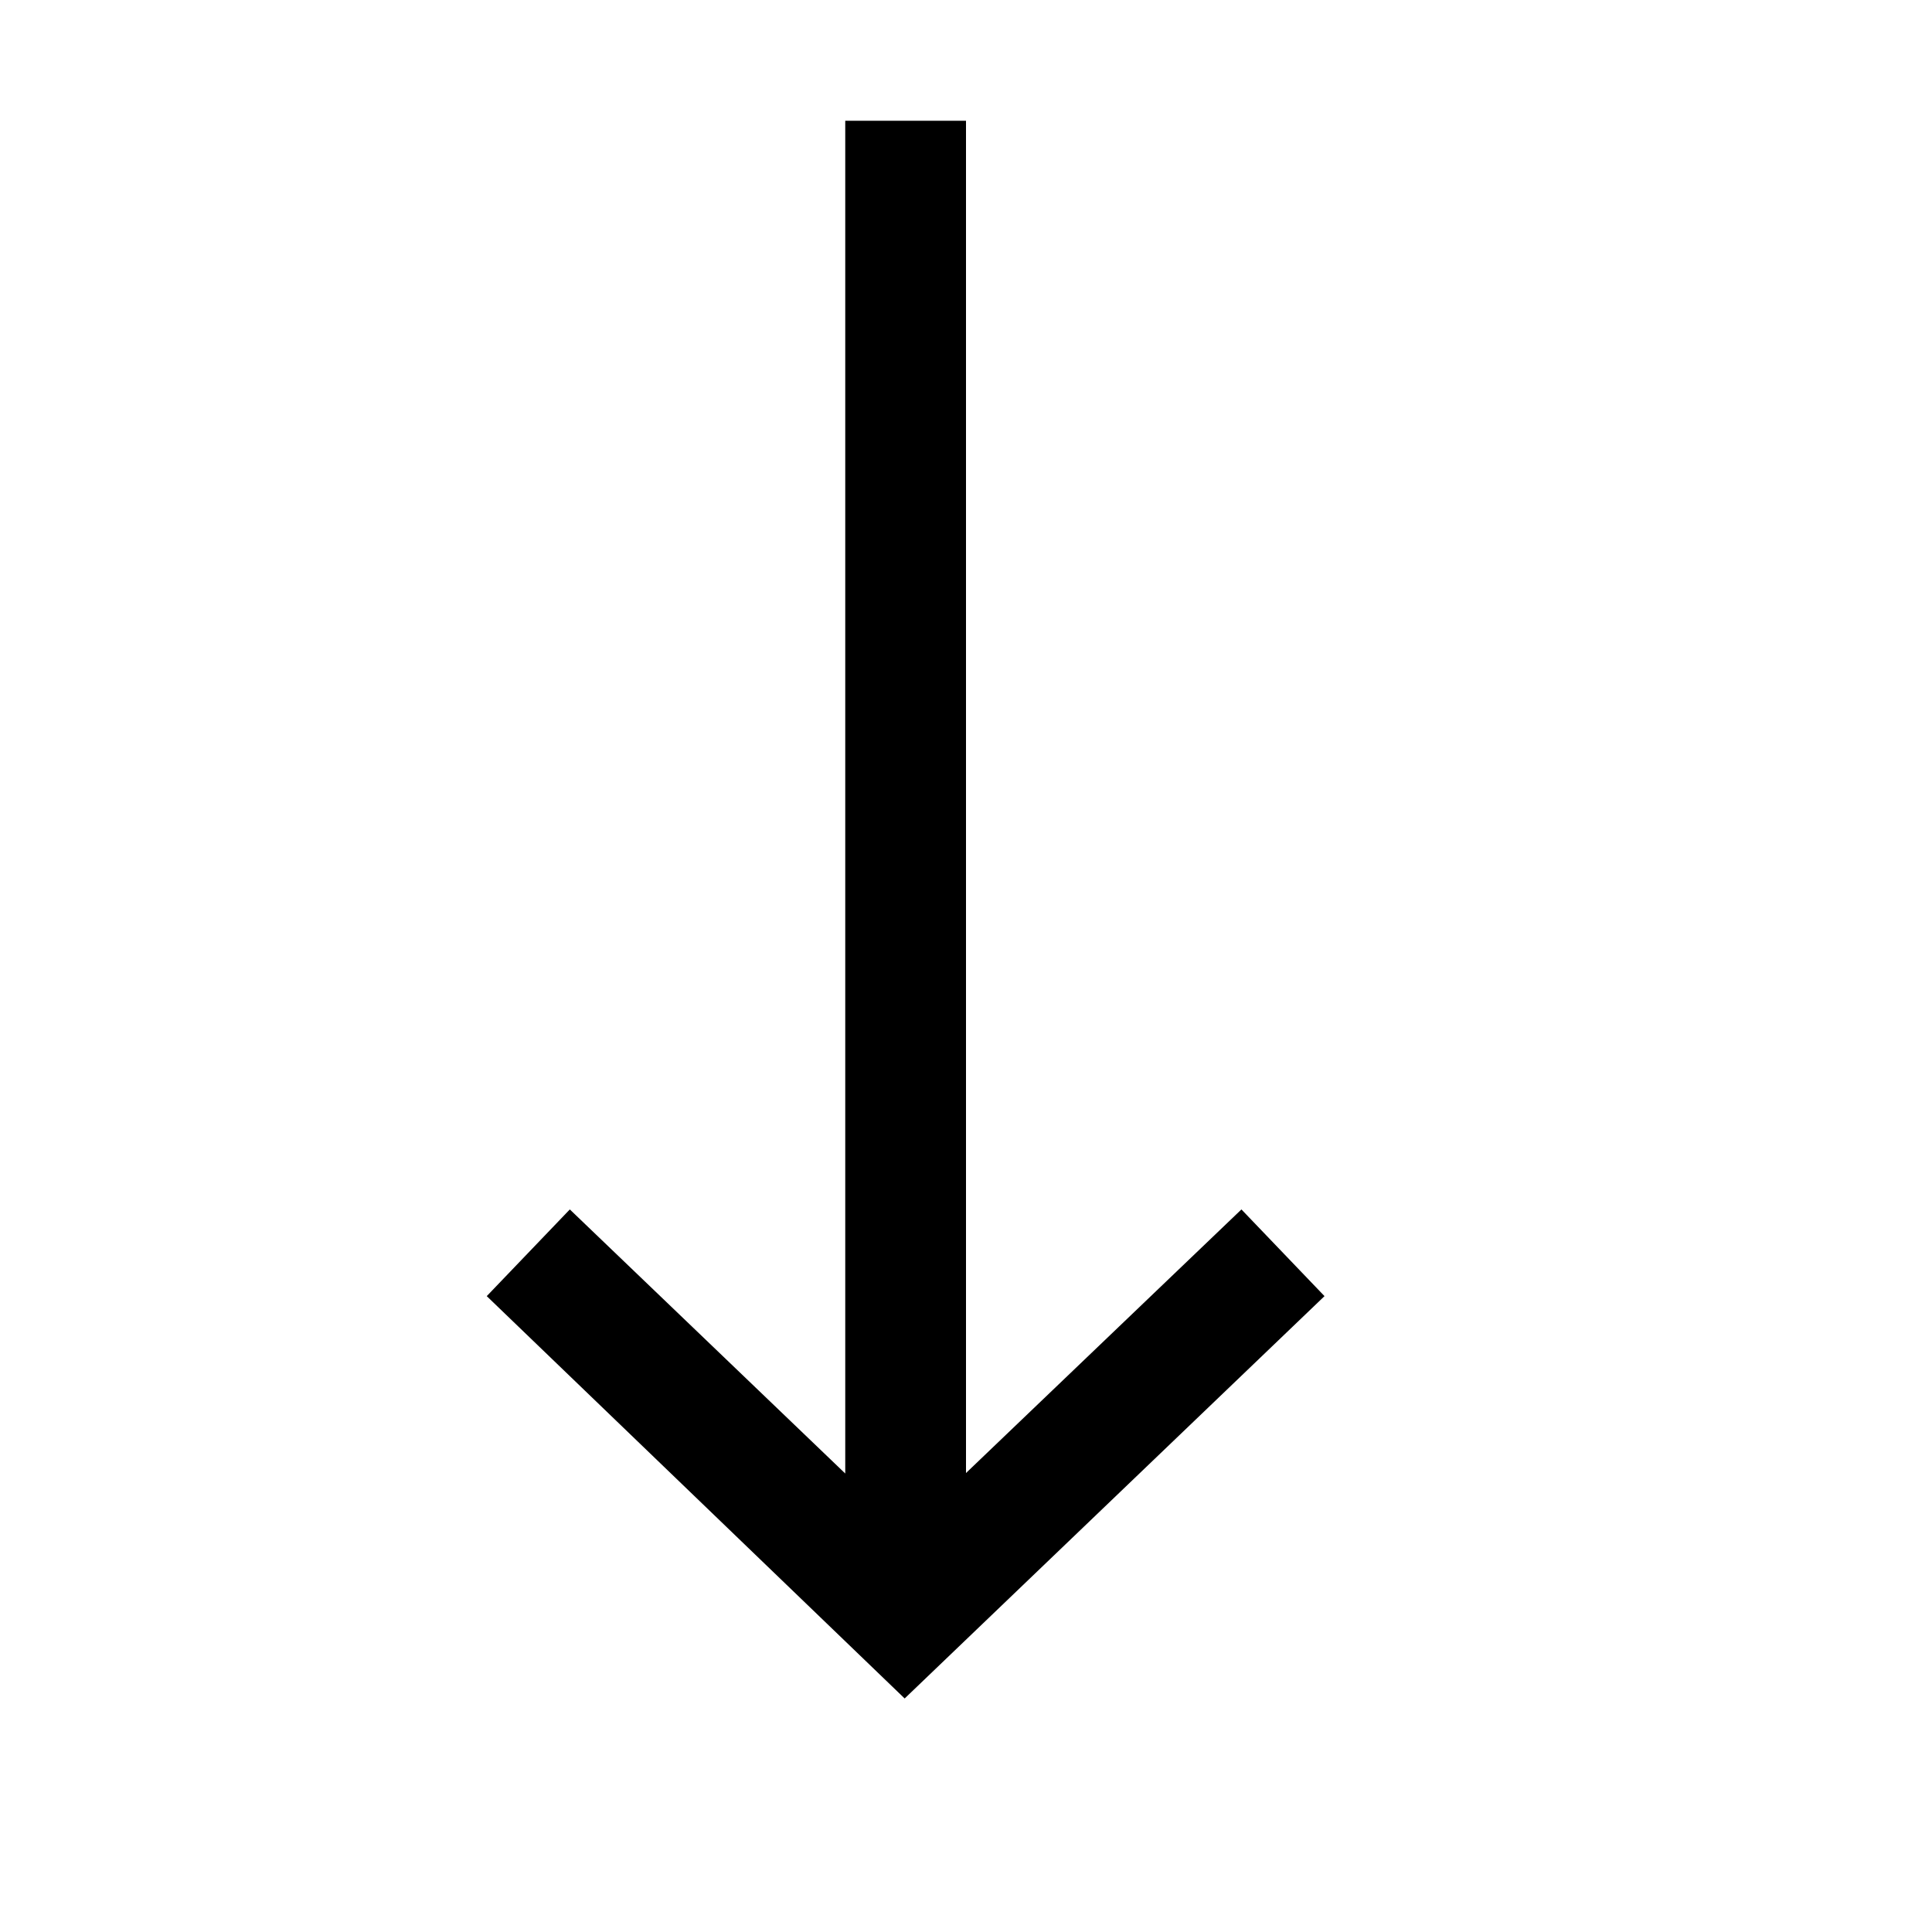
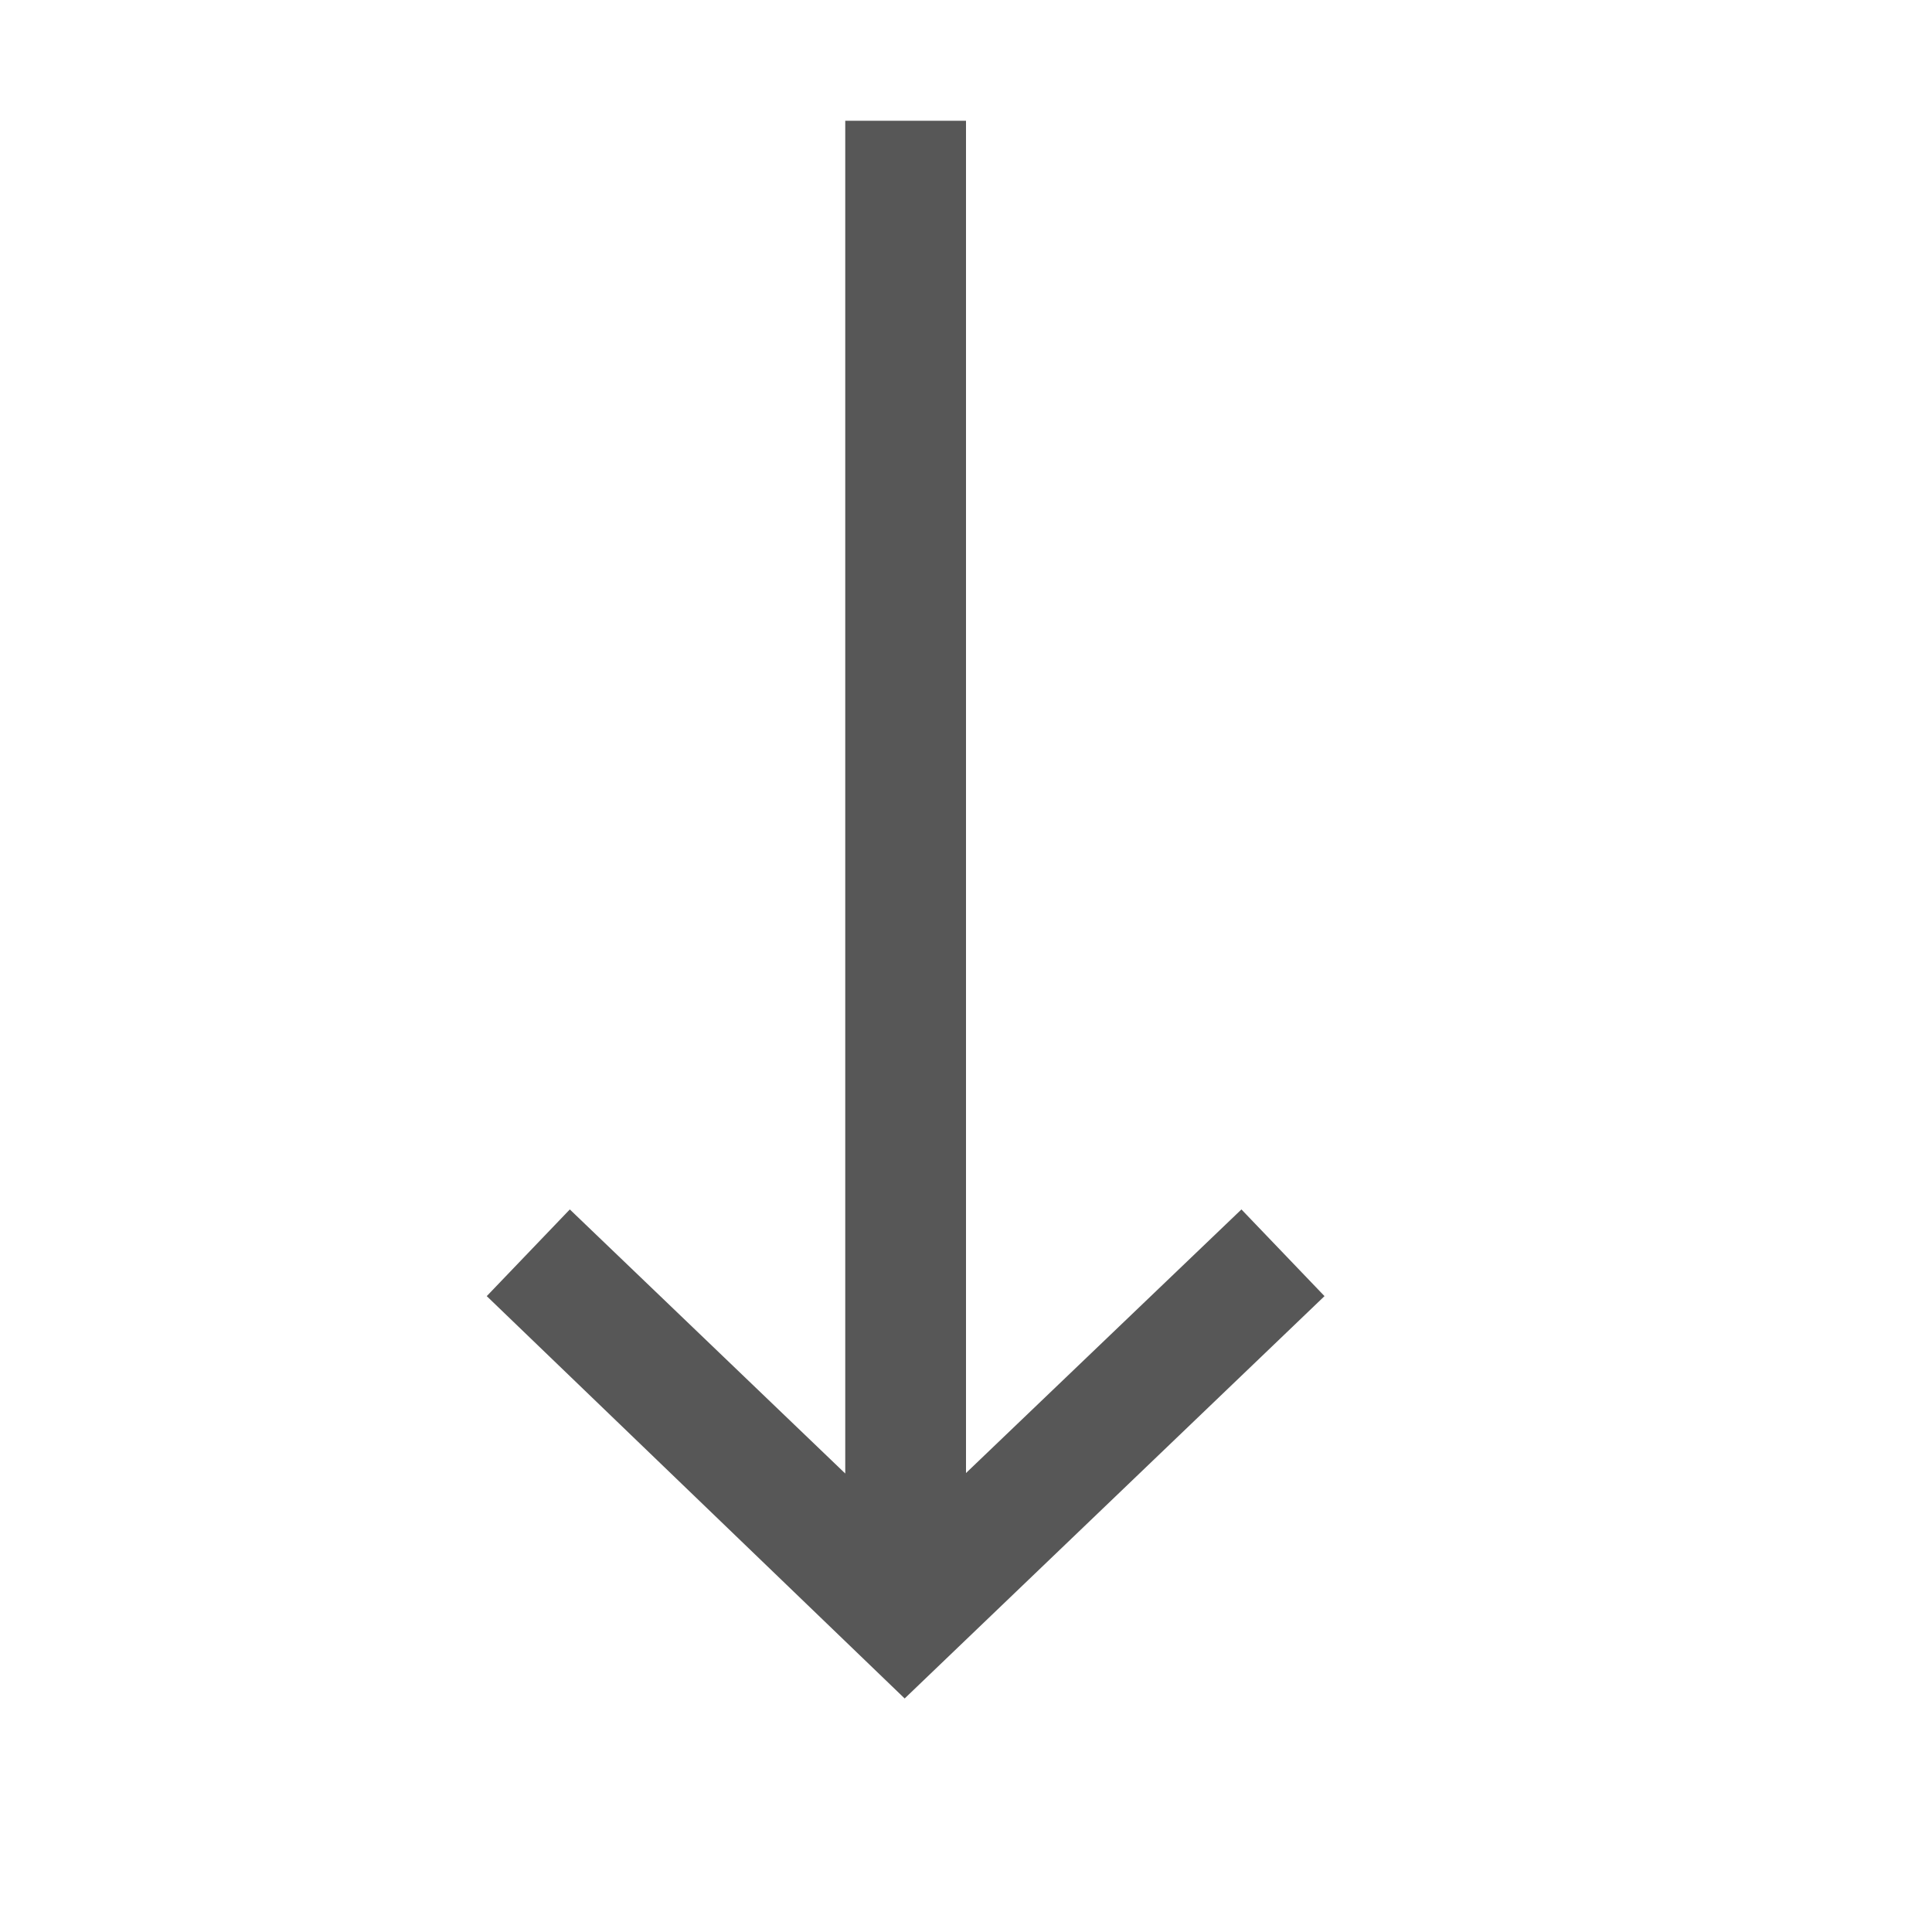
- <svg xmlns="http://www.w3.org/2000/svg" viewBox="0 0 16 16" version="1.1">
-   <g id="surface1">
-     <path style=" " d="M 7 1 L 7 12.203 L 4.719 10.016 L 4.031 10.734 L 7.492 14.066 L 10.969 10.734 L 10.281 10.016 L 8 12.199 L 8 1 Z " />
-   </g>
+ <svg xmlns="http://www.w3.org/2000/svg" width="100%" height="100%" viewBox="0 0 16 16" version="1.1" xml:space="preserve" style="fill-rule:evenodd;clip-rule:evenodd;stroke-linejoin:round;stroke-miterlimit:1.414;">
+   <path id="surface1" d="M7,1L7,12.203L4.719,10.016L4.031,10.734L7.492,14.066L10.969,10.734L10.281,10.016L8,12.199L8,1L7,1Z" style="fill:rgb(87,87,87);fill-rule:nonzero;" />
</svg>
